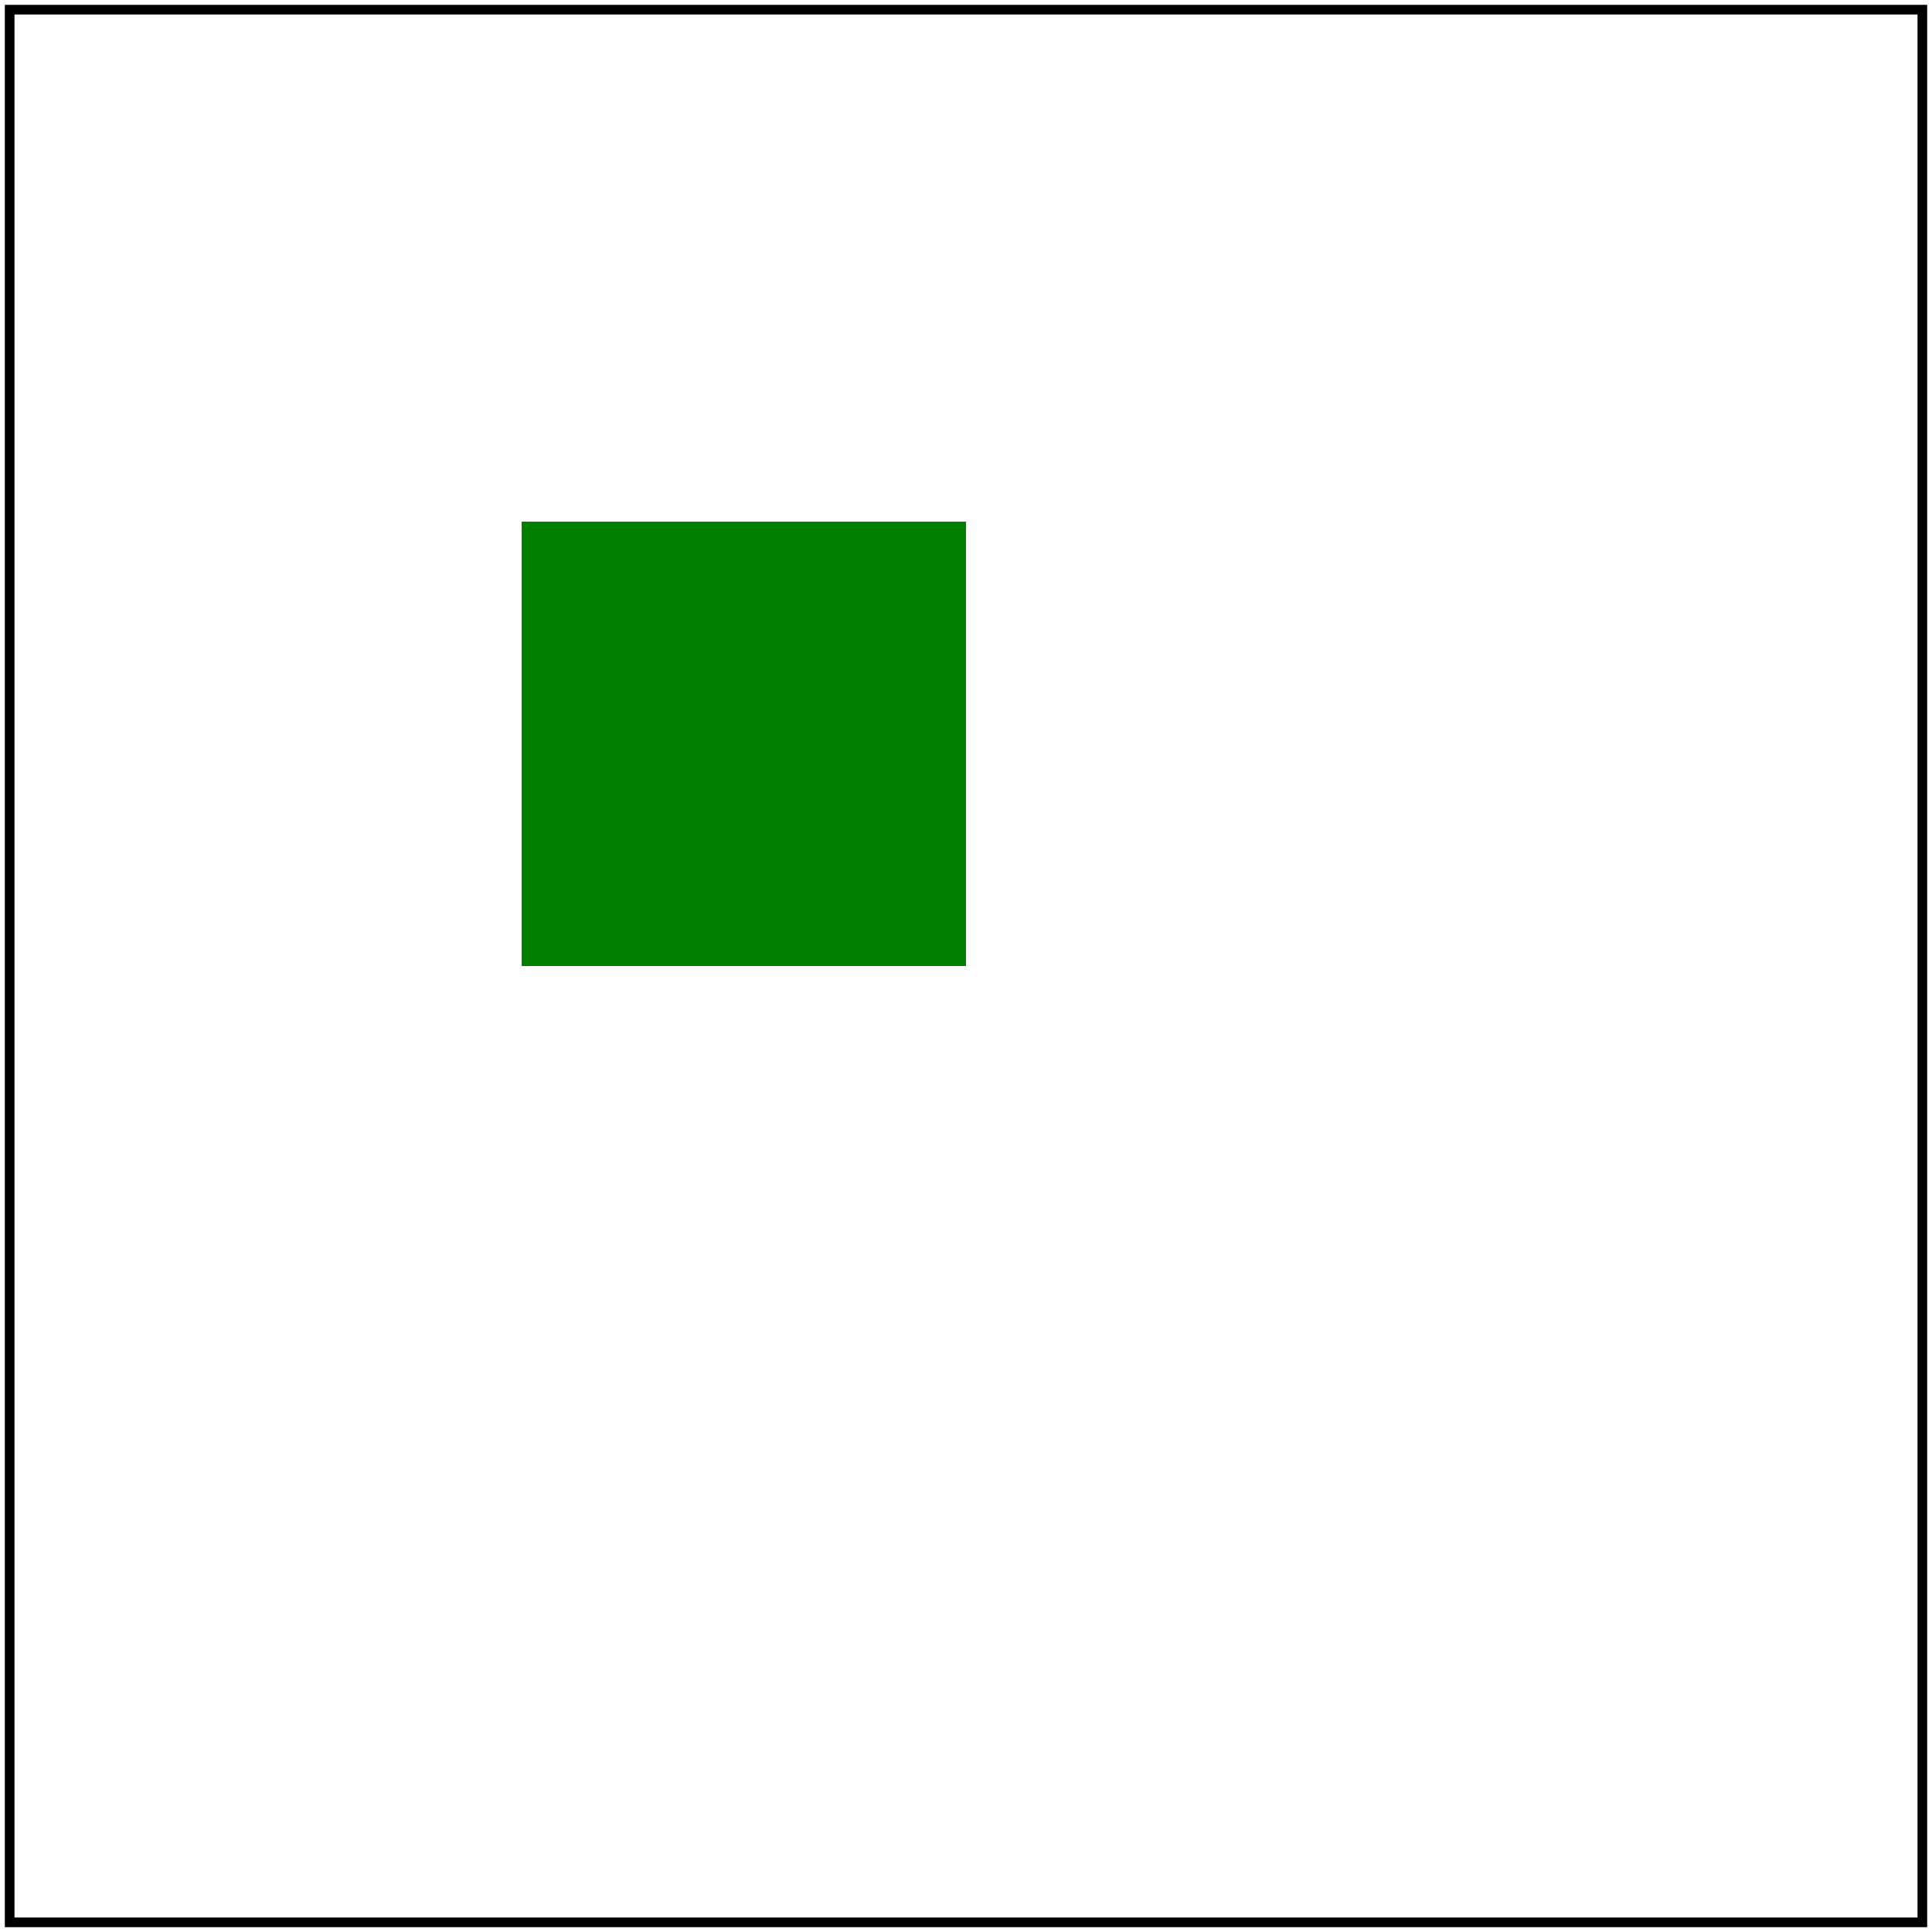
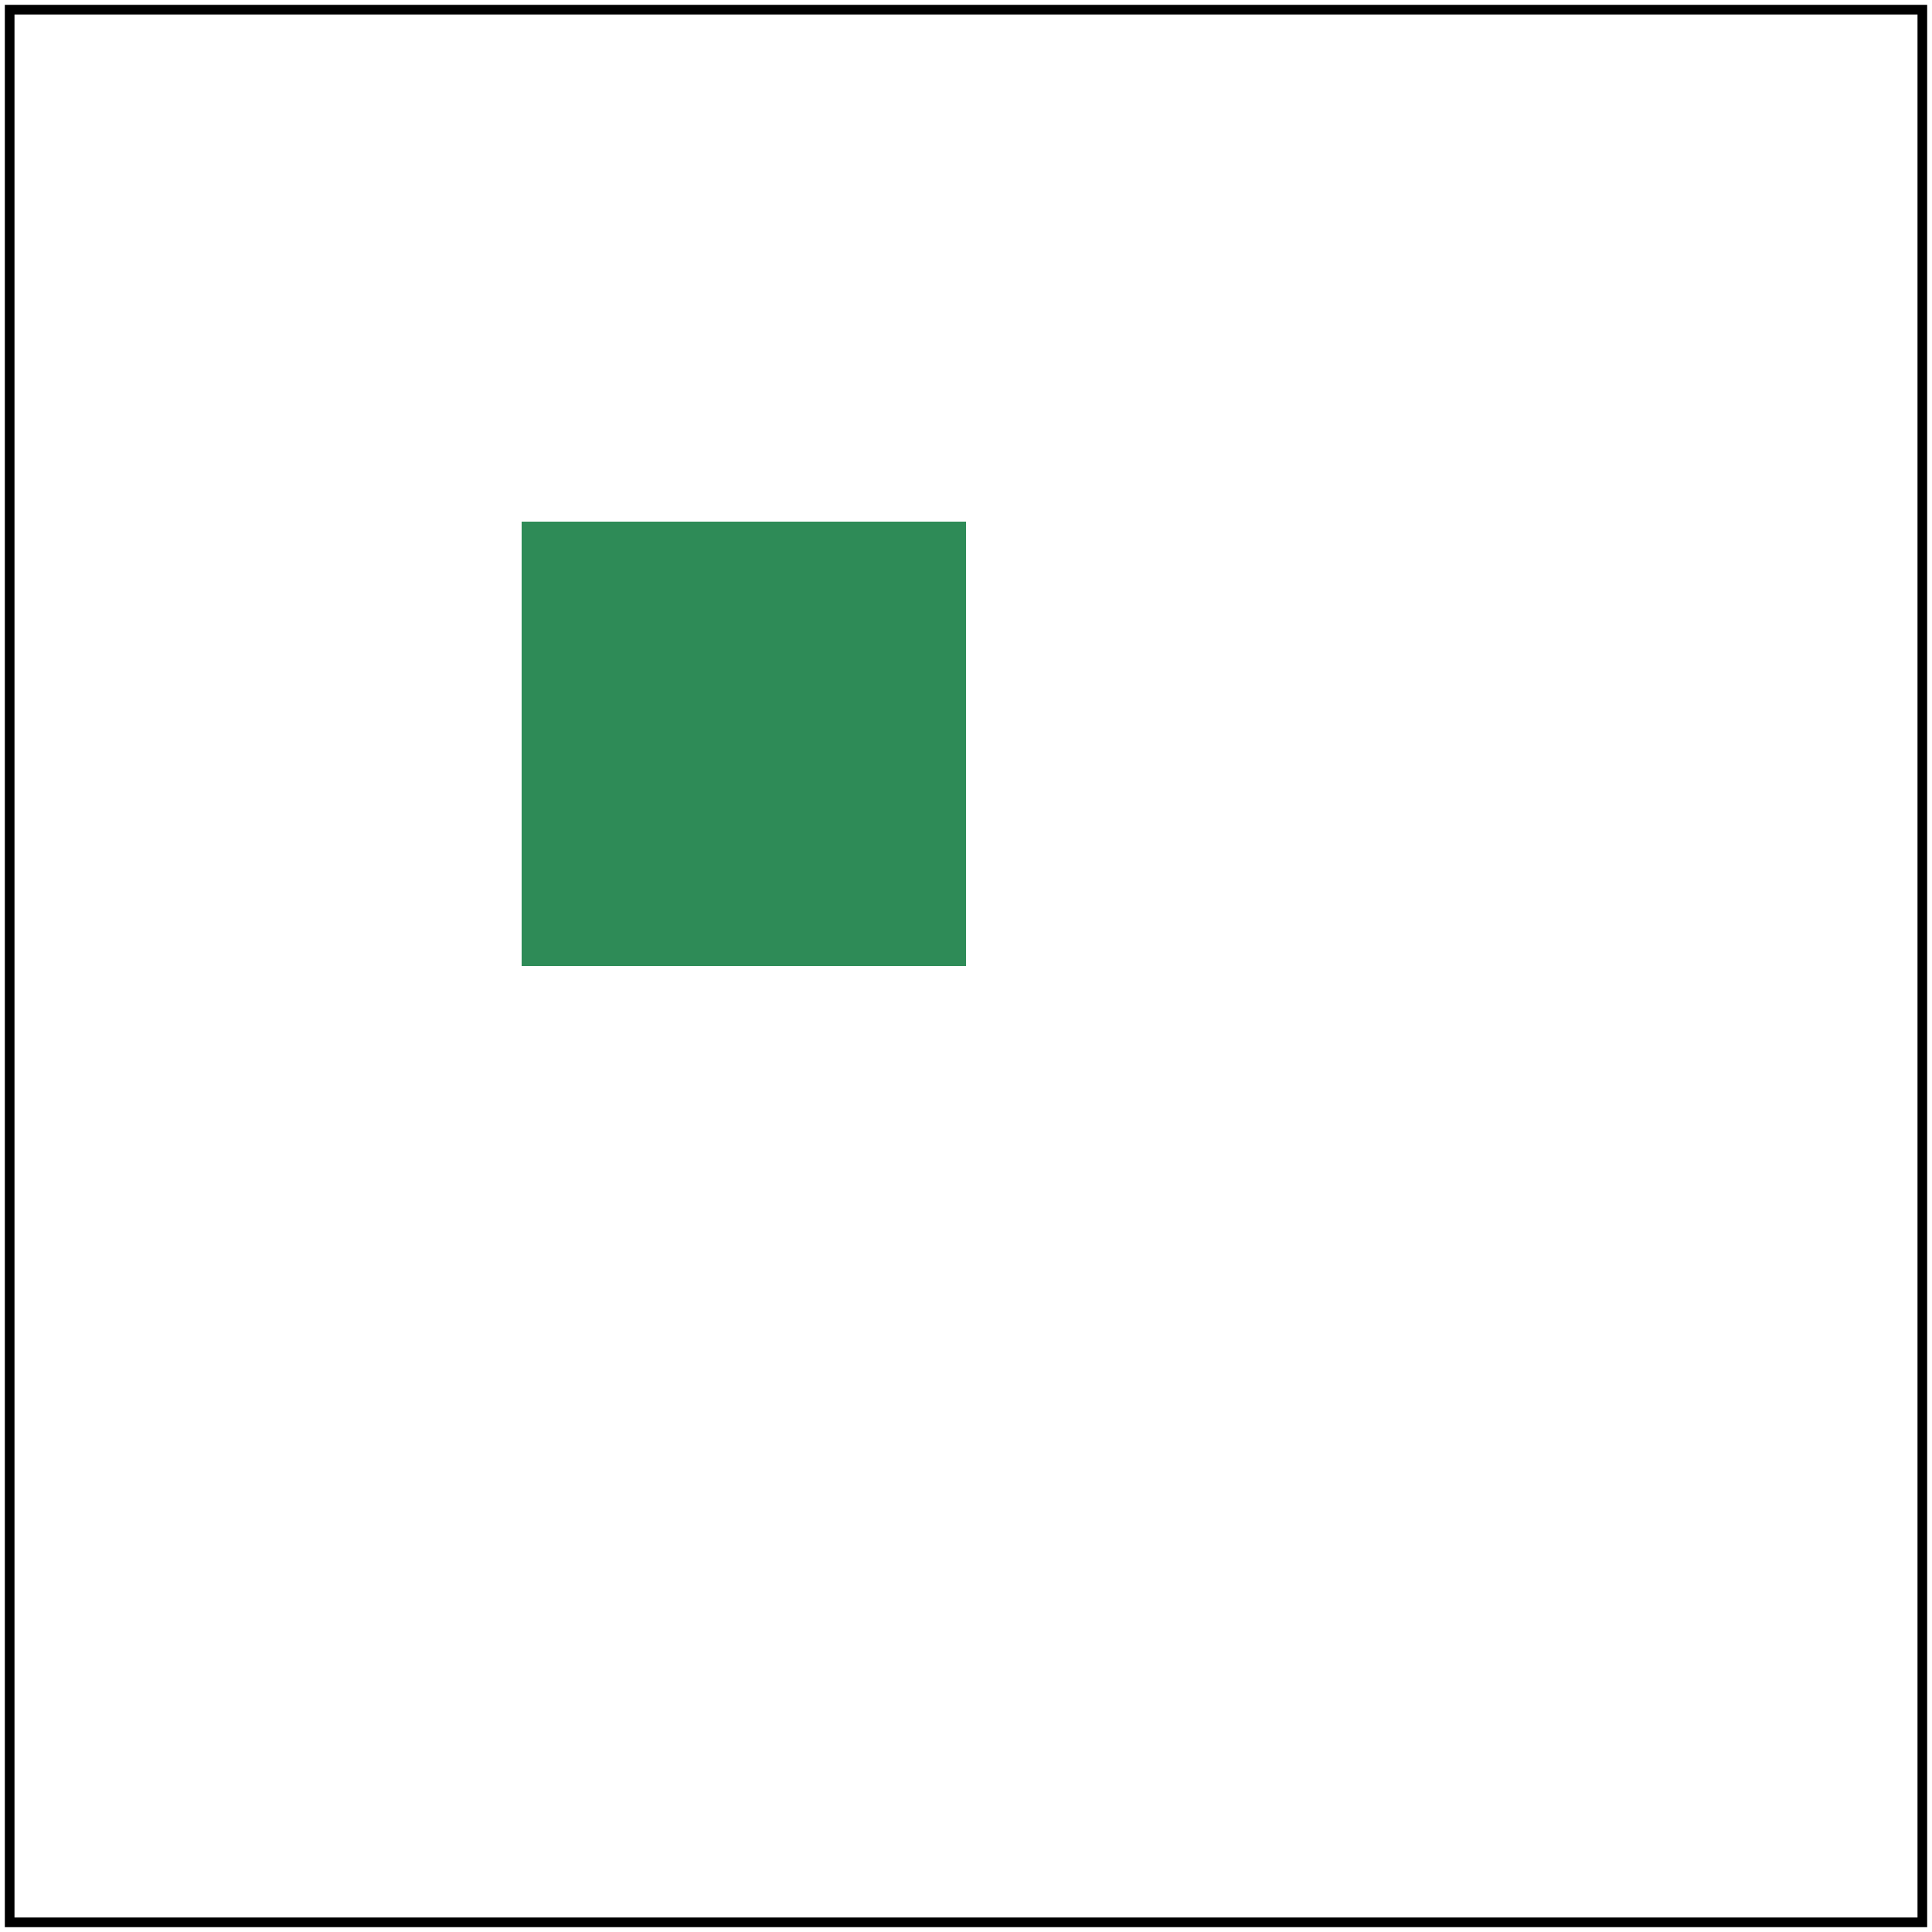
<svg xmlns="http://www.w3.org/2000/svg" id="svg1" viewBox="0 0 200 200">
  <filter id="filter1">
-     <feFlood flood-color="green" x="-50" y="-50" width="150" height="150" />
+     <feFlood flood-color="seagreen" x="-50" y="-50" width="150" height="150" />
    <feOffset dx="50" dy="50" />
  </filter>
  <rect id="rect1" x="20" y="20" width="160" height="160" filter="url(#filter1)" />
  <rect id="frame" x="1" y="1" width="198" height="198" fill="none" stroke="black" />
</svg>
